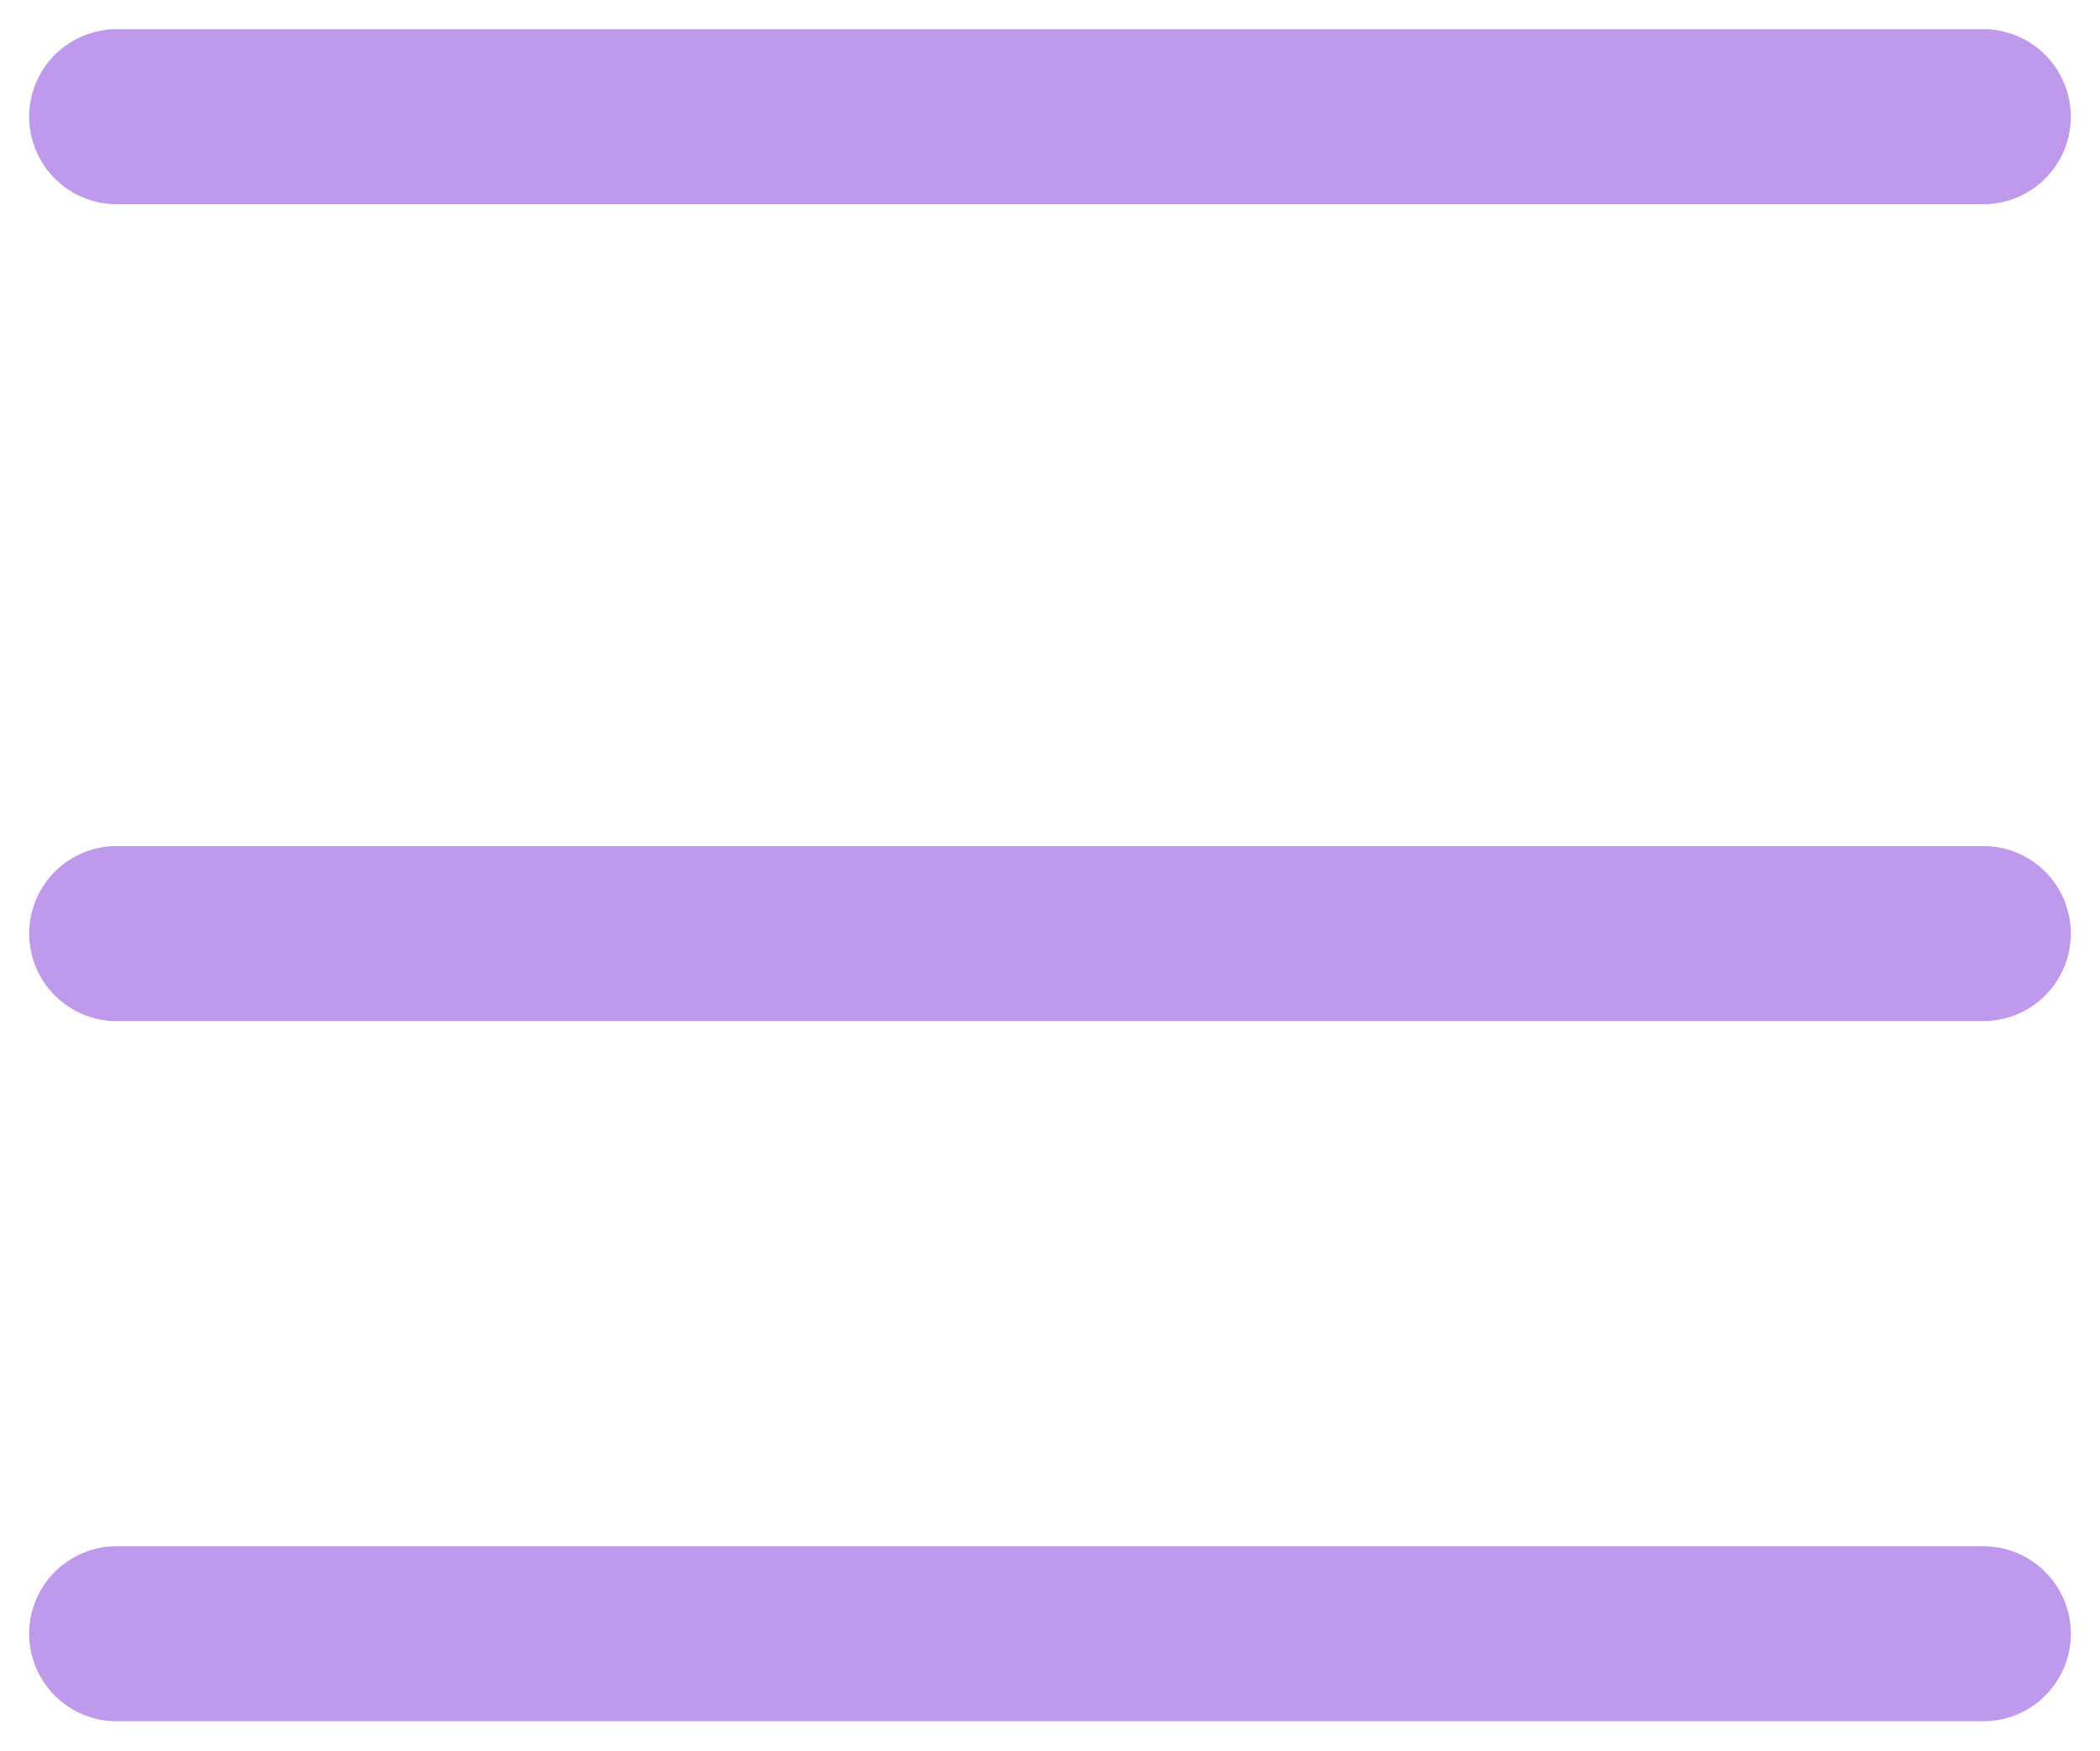
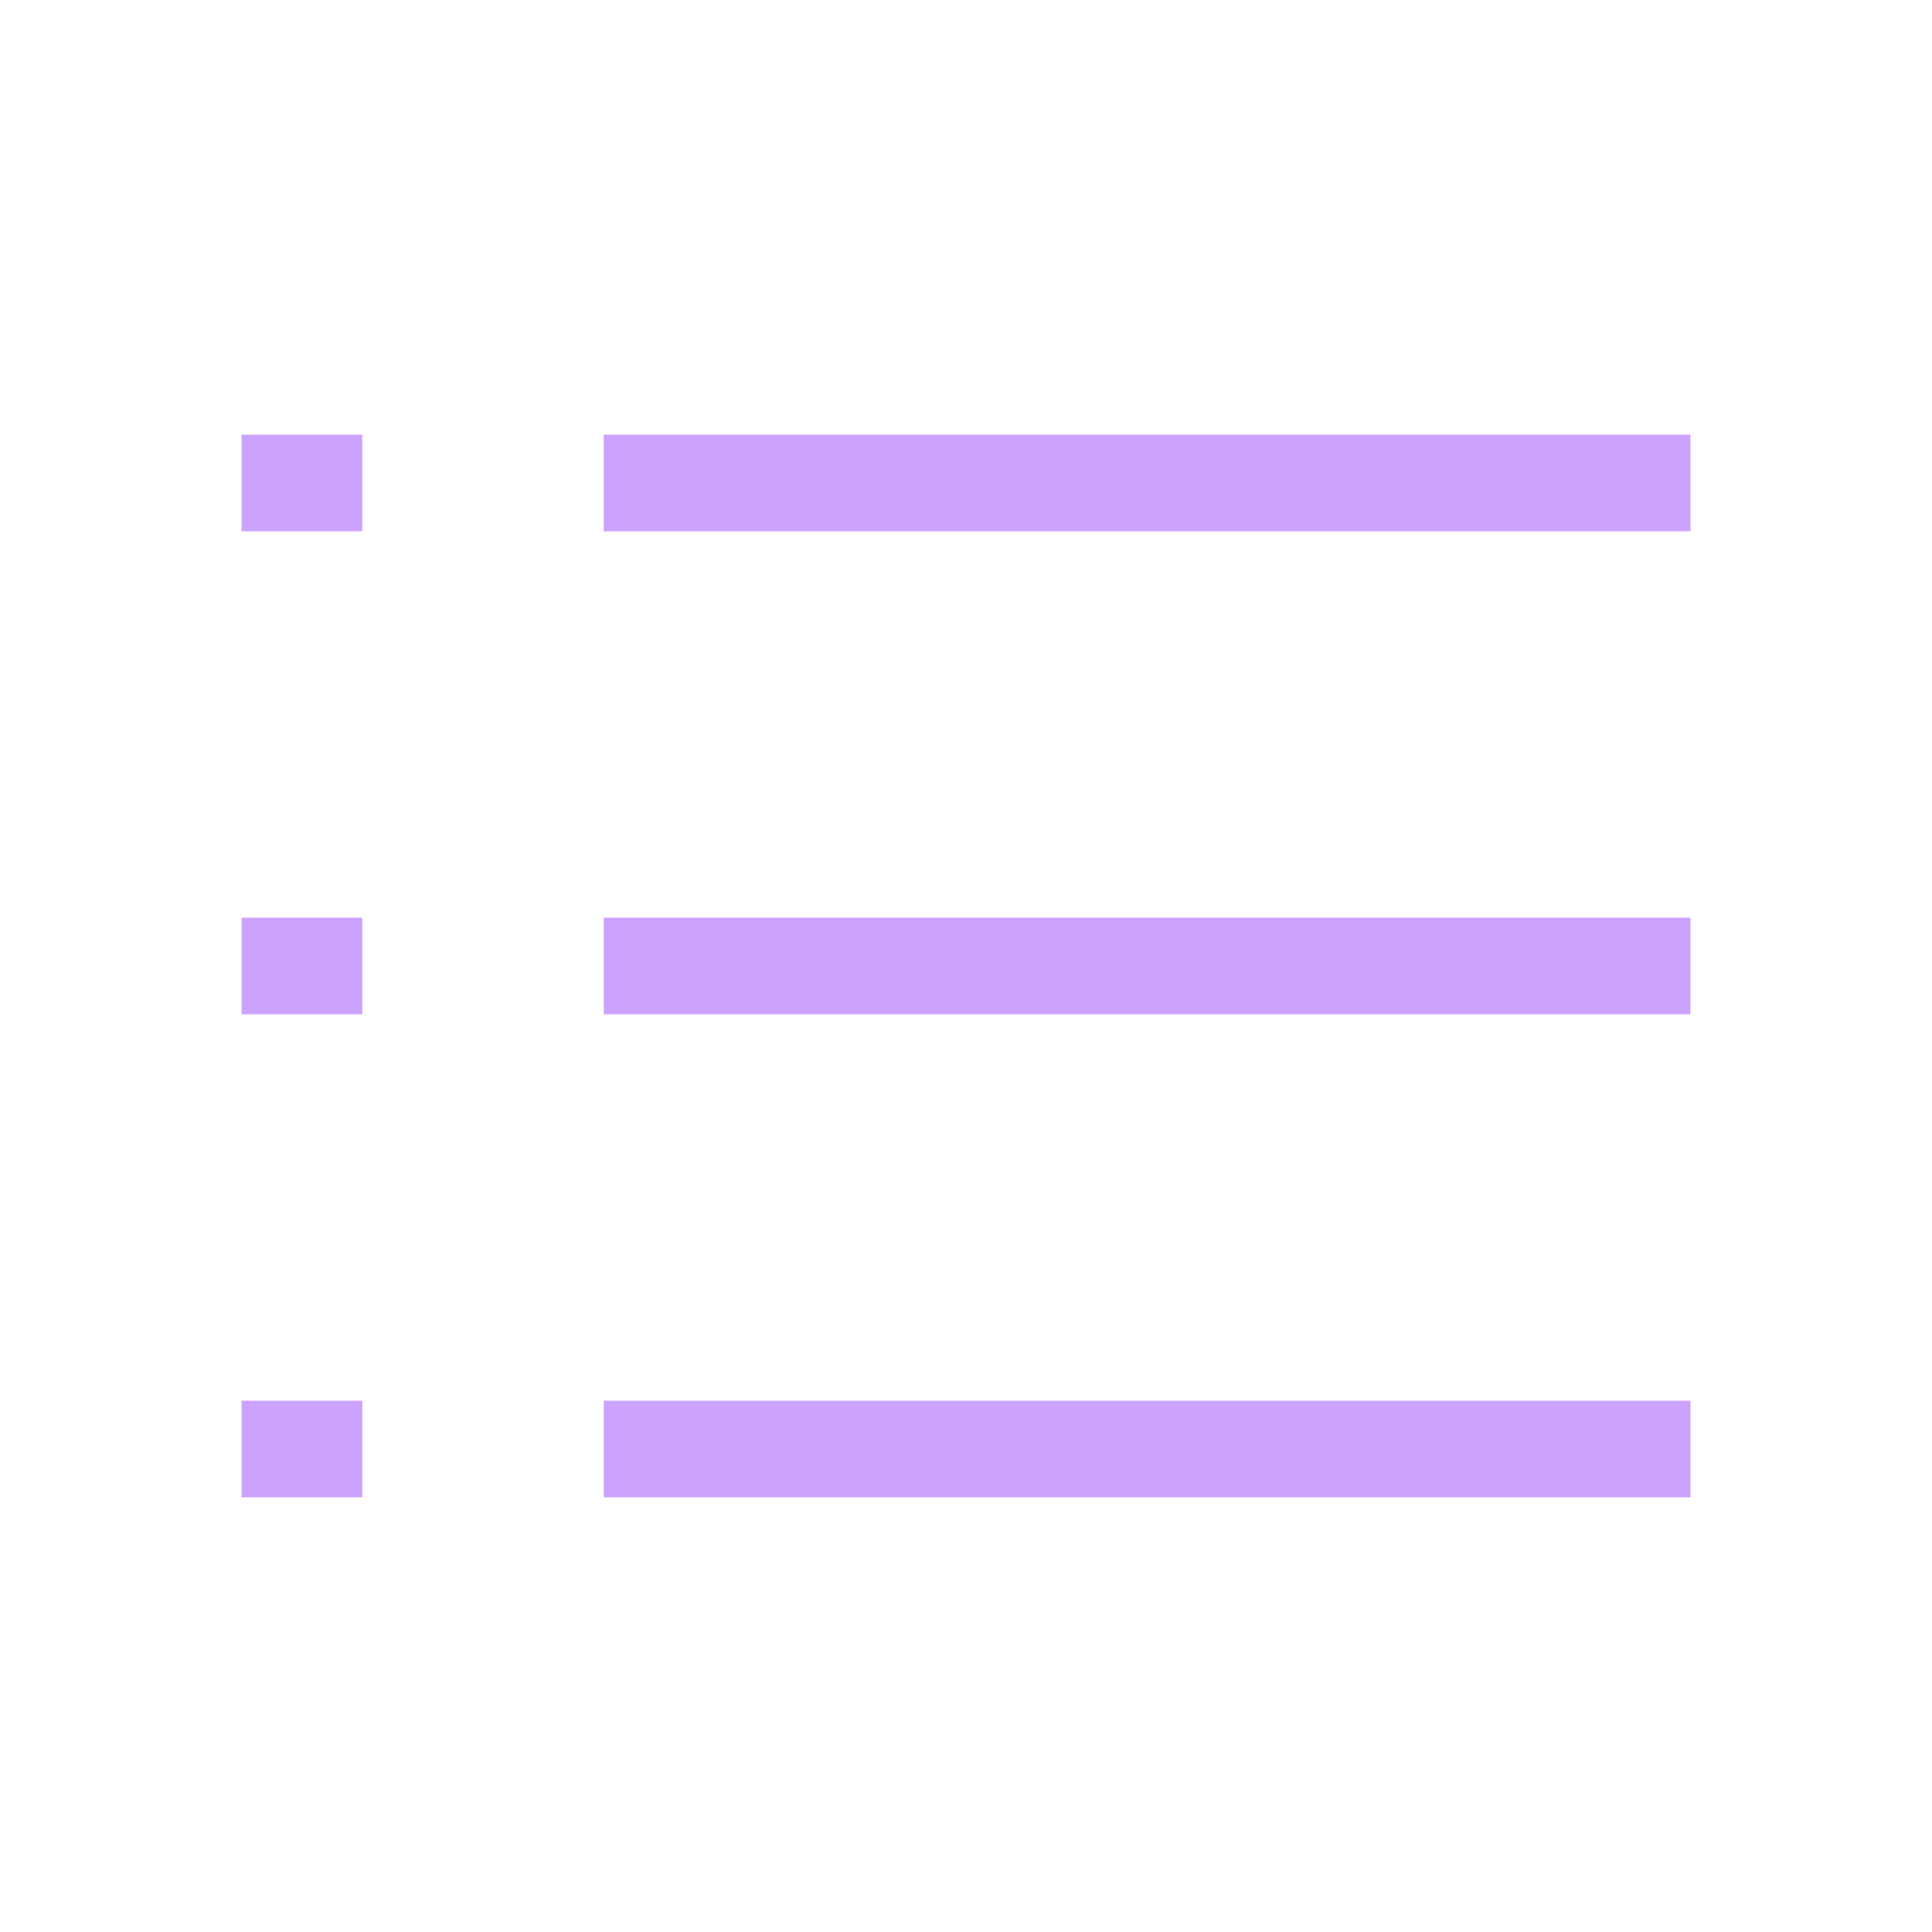
- <svg xmlns="http://www.w3.org/2000/svg" width="18" height="15" viewBox="0 0 18 15" fill="none">
-   <path opacity="0.5" d="M1 1H17" stroke="#8033D7" stroke-width="1.5" stroke-linecap="round" />
-   <path opacity="0.5" d="M1 8H17" stroke="#8033D7" stroke-width="1.5" stroke-linecap="round" />
-   <path opacity="0.5" d="M1 14H17" stroke="#8033D7" stroke-width="1.5" stroke-linecap="round" />
+ <svg xmlns="http://www.w3.org/2000/svg" width="20" height="20" viewBox="0 0 20 20" fill="#9945FF">
+   <g opacity="0.5">
+     <path d="M6.25 5H17.5" stroke="#9945FF" />
+     <path d="M6.25 10H17.5" stroke="#9945FF" />
+     <path d="M6.25 15H17.5" stroke="#9945FF" />
+     <path d="M2.5 5H3.75" stroke="#9945FF" />
+     <path d="M2.5 10H3.75" stroke="#9945FF" />
+     <path d="M2.5 15H3.75" stroke="#9945FF" />
+   </g>
</svg>
